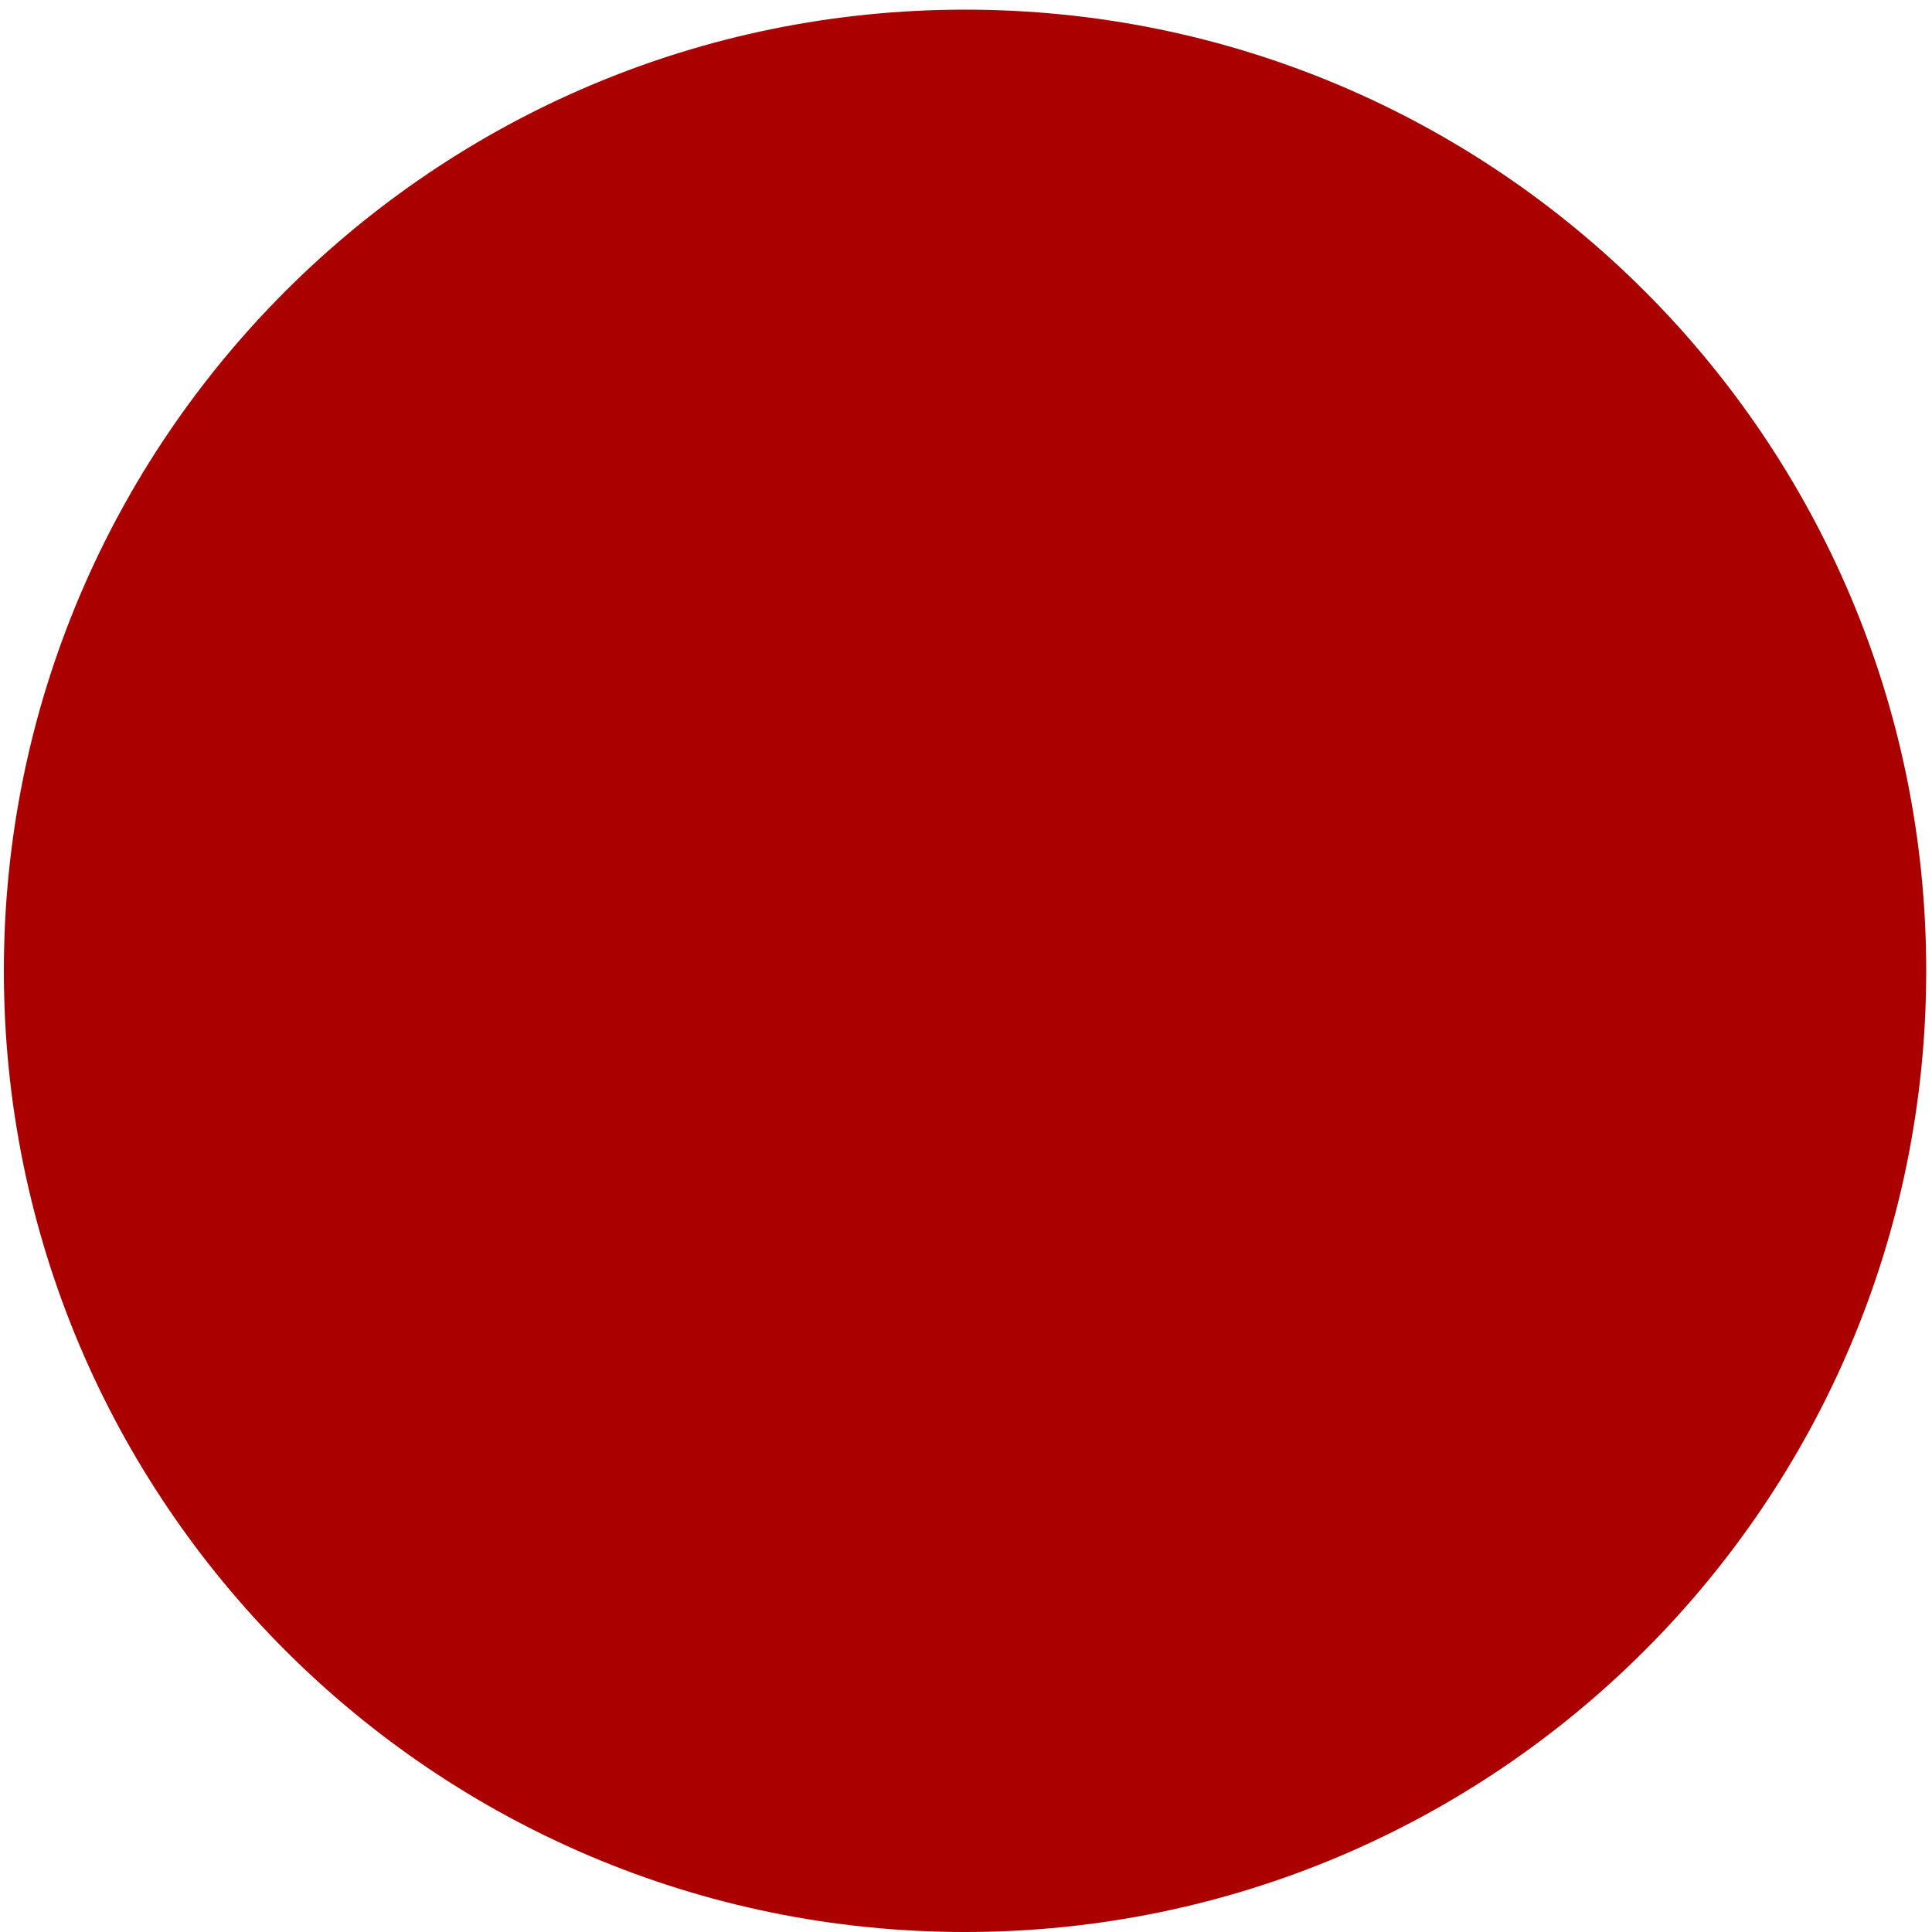
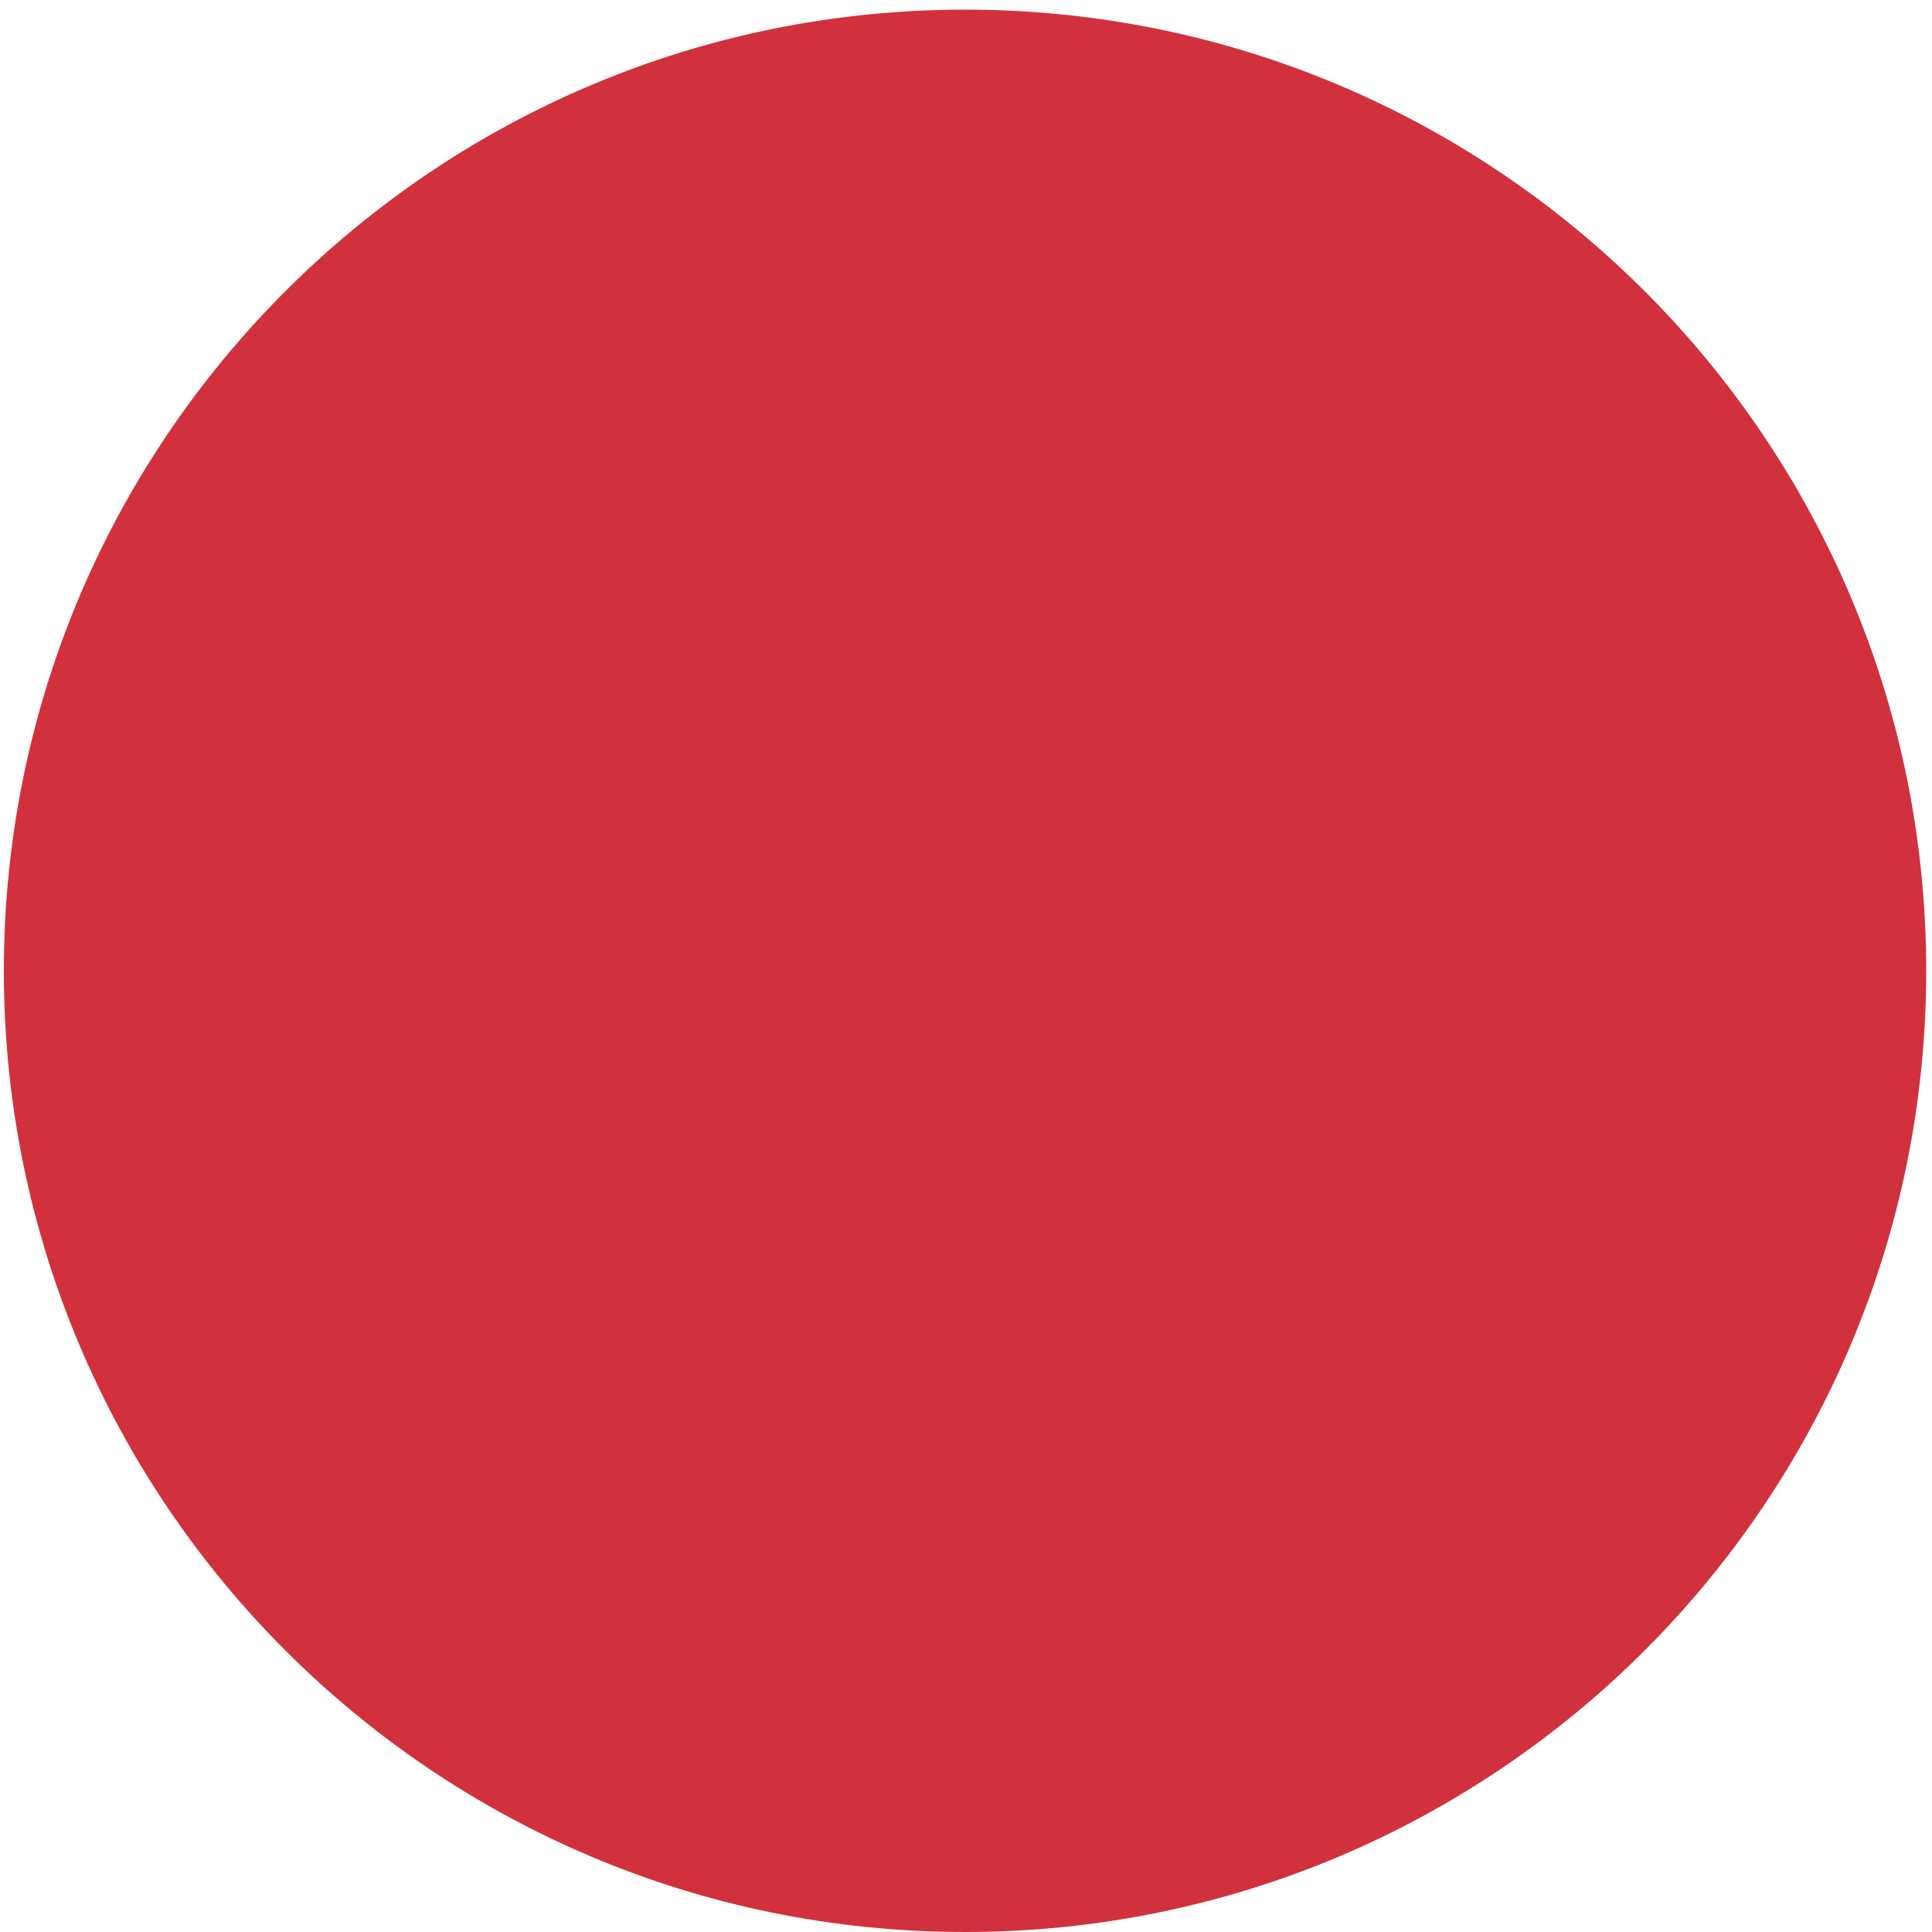
<svg xmlns="http://www.w3.org/2000/svg" width="715" height="715" id="svg2" version="1.1">
  <defs id="defs4" />
  <g id="layer1" transform="translate(0,-337.3622)">
-     <path style="fill:#aa0000" id="path2985" d="m 740,670.934 a 355.714,355.714 0 1 1 -711.429,0 355.714,355.714 0 1 1 711.429,0 z" transform="translate(-27.14286,25.71429)" />
+     <path style="fill:#d1313d;fill-opacity:1" id="path2985" d="M 740,670.934 C 740,867.389 580.741,1026.648 384.286,1026.648 187.83,1026.648 28.571,867.389 28.571,670.934 28.571,474.478 187.83,315.219 384.286,315.219 580.741,315.219 740,474.478 740,670.934 z" transform="translate(-27.14286,25.71429)" />
  </g>
</svg>
